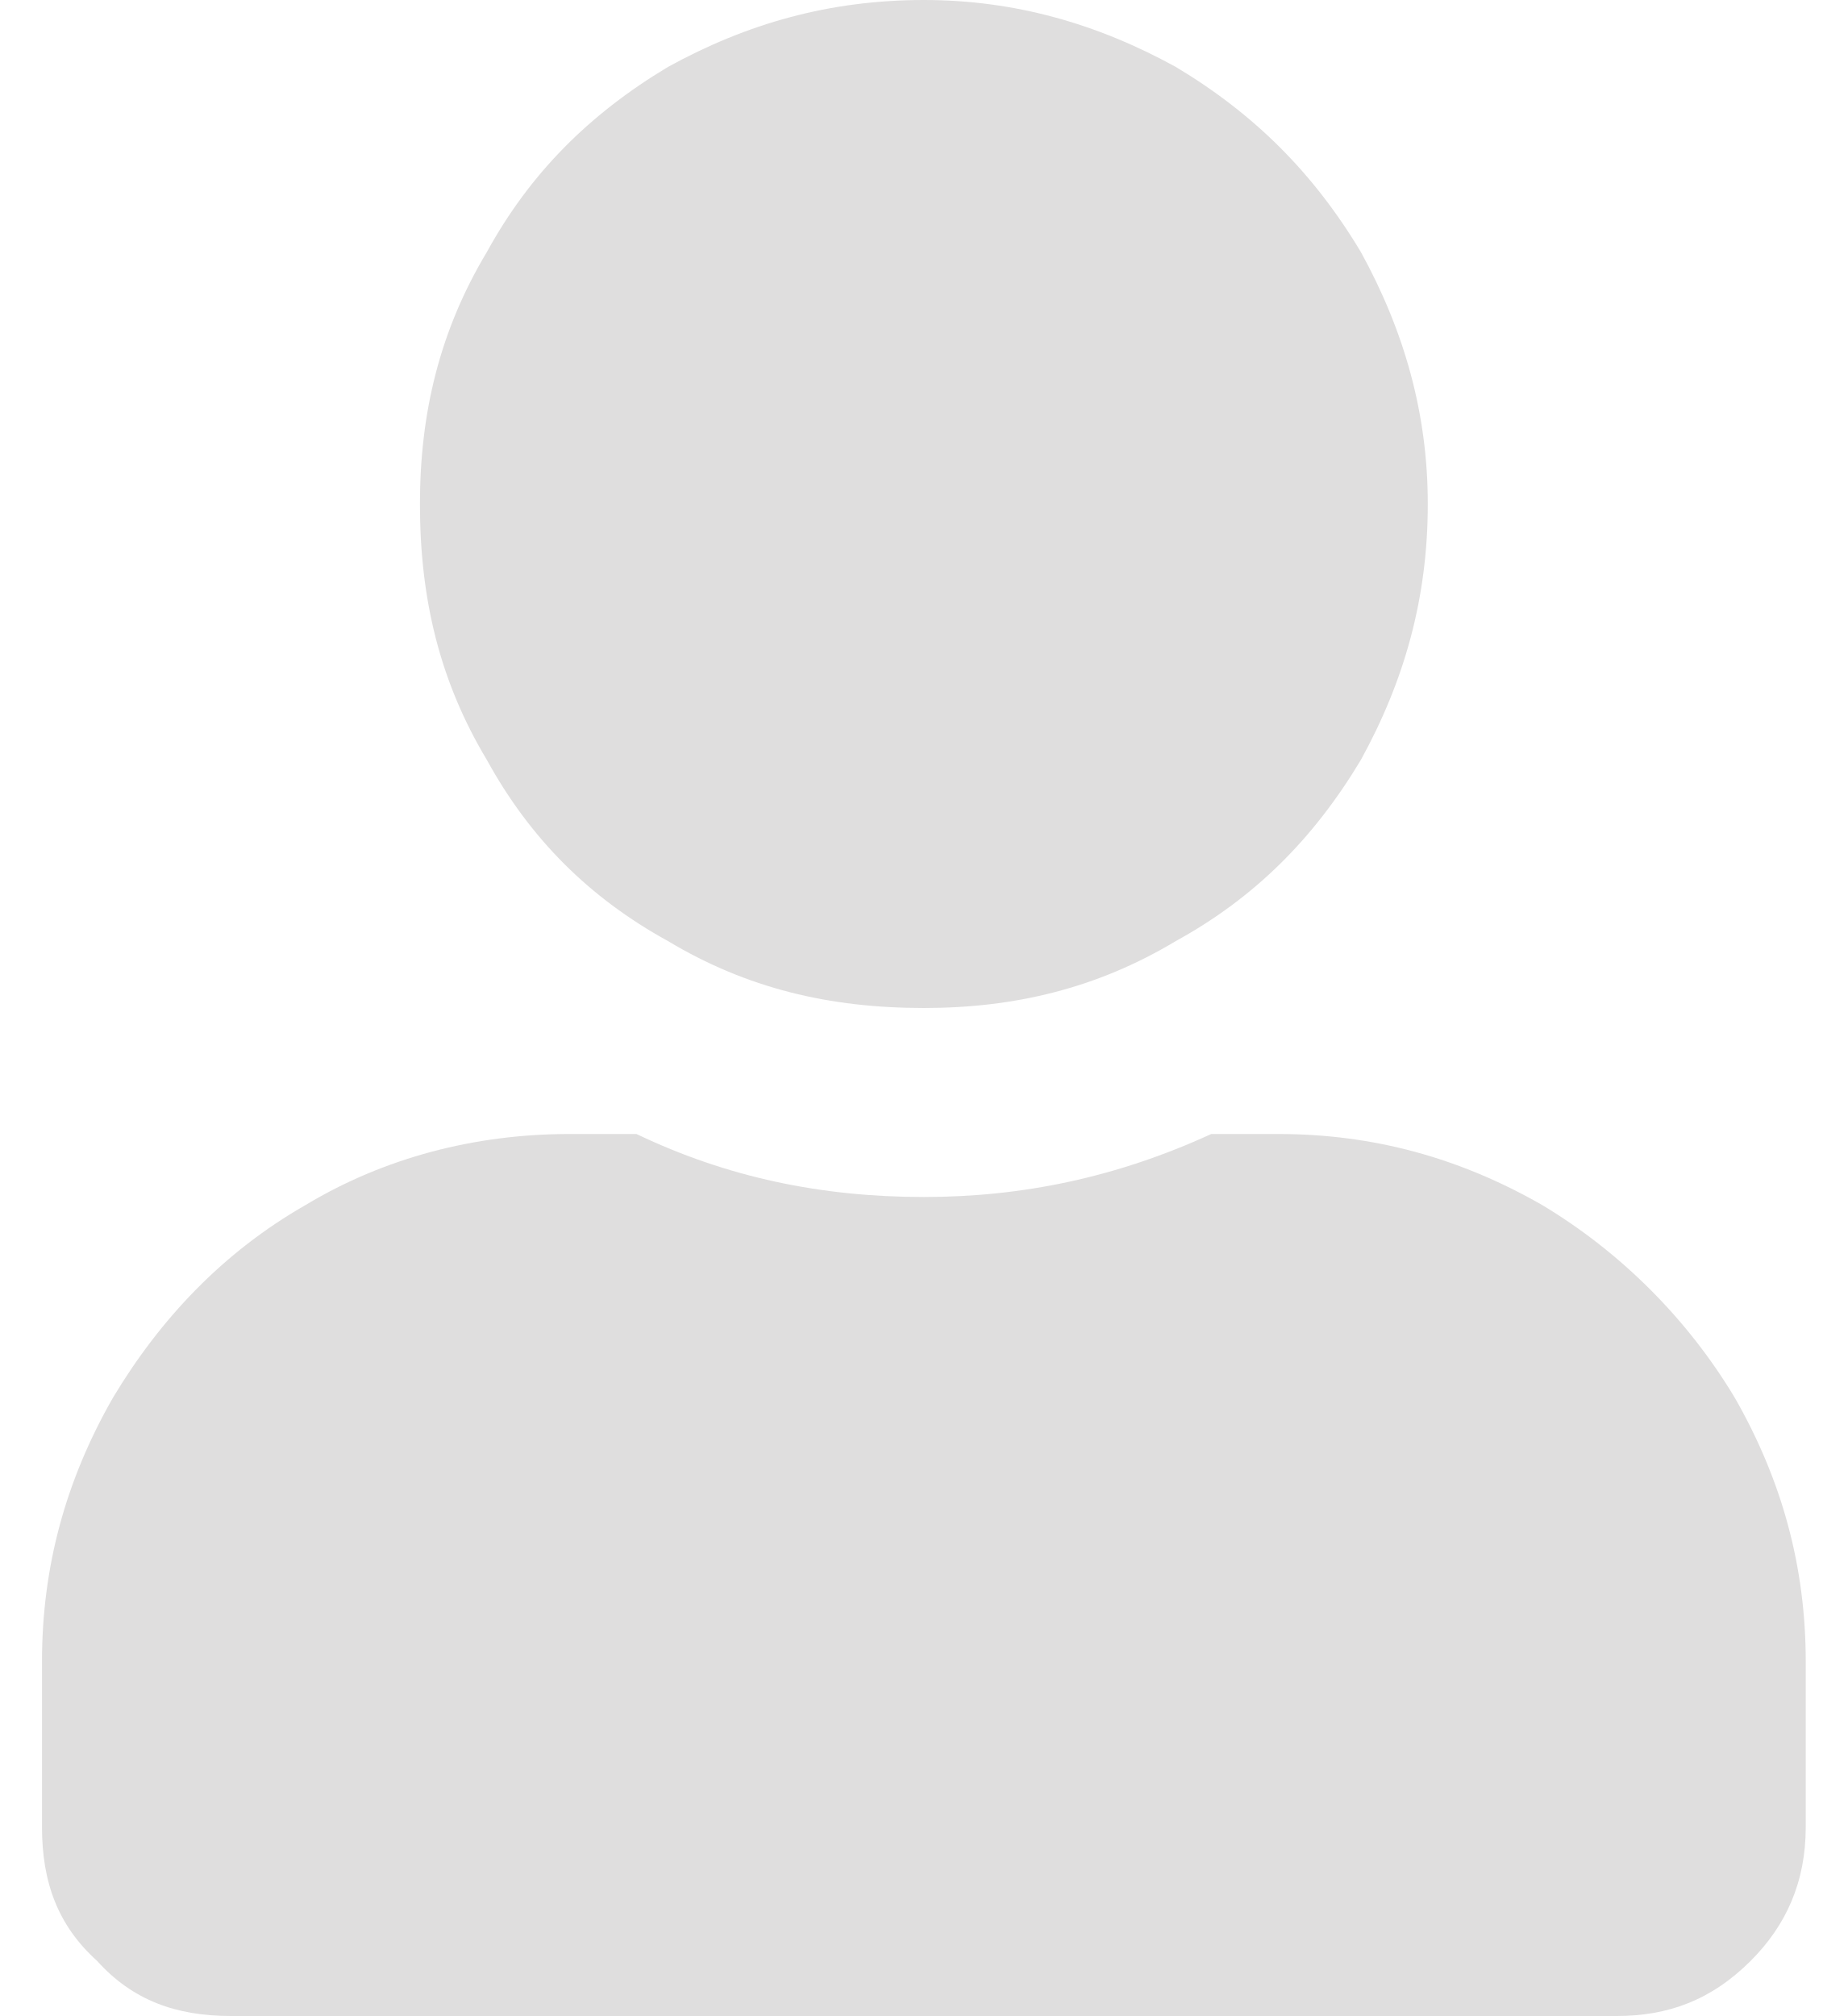
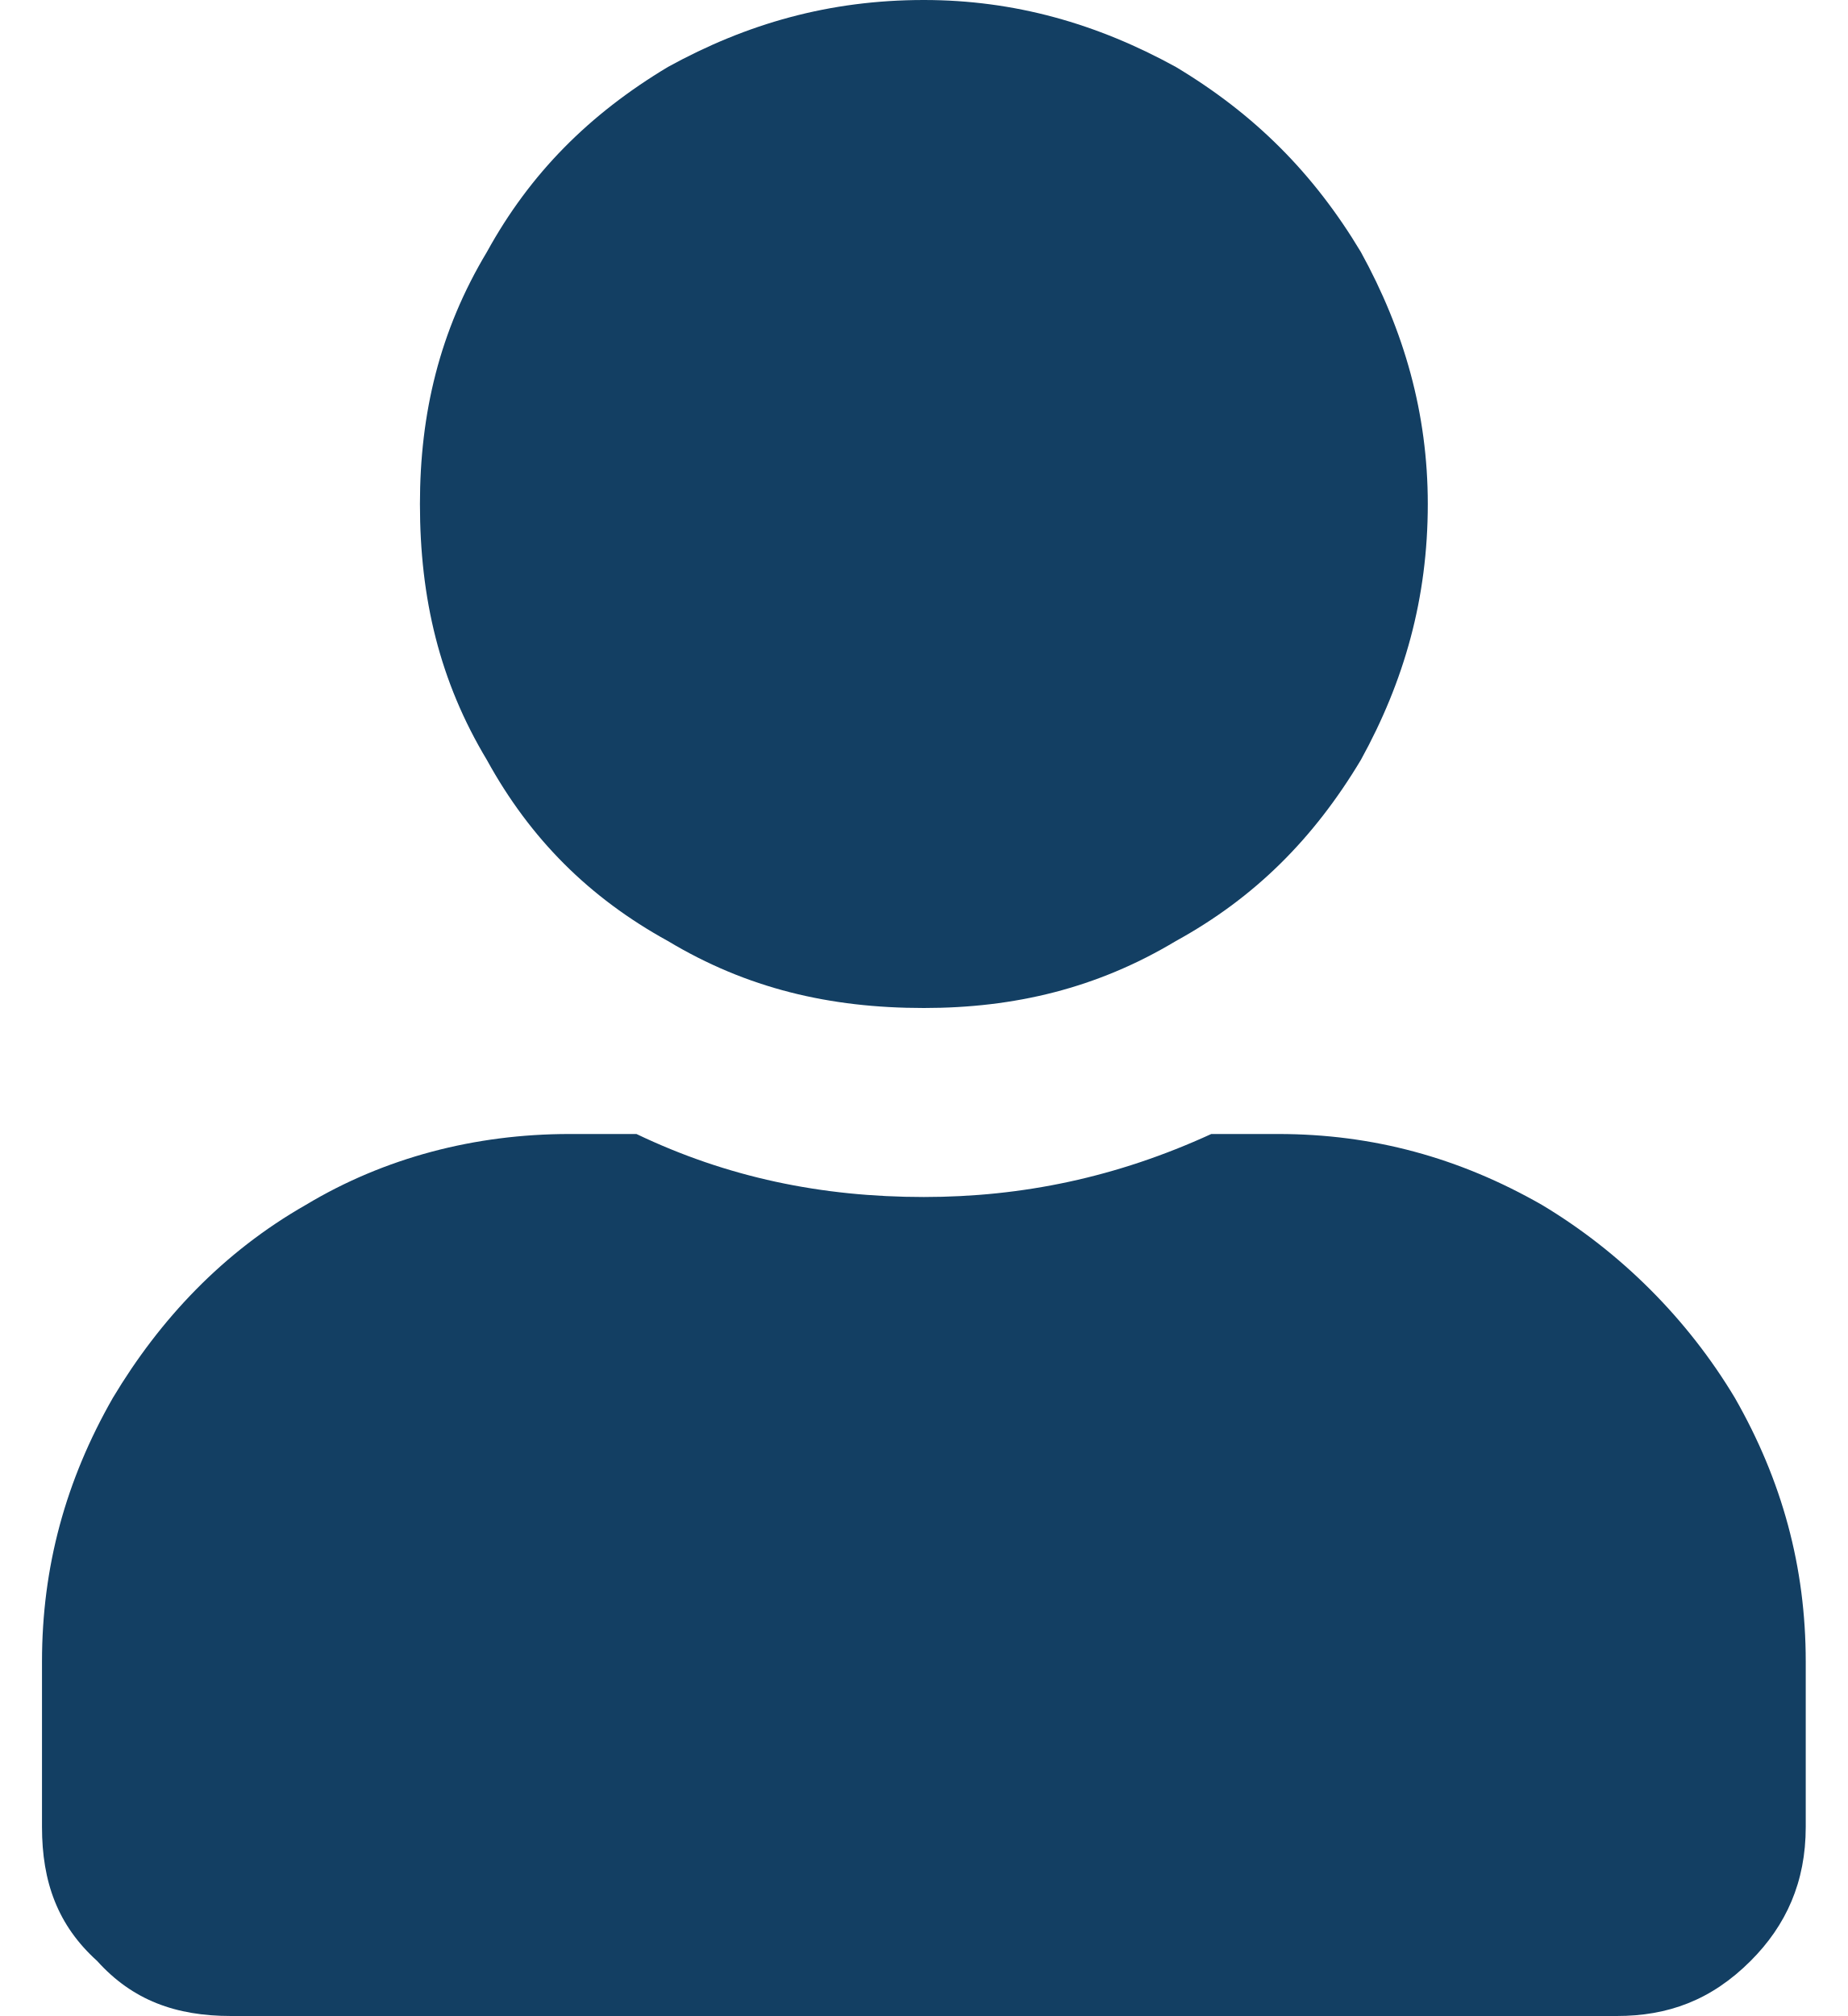
<svg xmlns="http://www.w3.org/2000/svg" width="22" height="24" viewBox="0 0 22 24" fill="none">
-   <path d="M11 12C9.875 12 8.891 11.766 7.953 11.203C7.016 10.688 6.312 9.984 5.797 9.047C5.234 8.109 5 7.125 5 6C5 4.922 5.234 3.938 5.797 3C6.312 2.062 7.016 1.359 7.953 0.797C8.891 0.281 9.875 0 11 0C12.078 0 13.062 0.281 14 0.797C14.938 1.359 15.641 2.062 16.203 3C16.719 3.938 17 4.922 17 6C17 7.125 16.719 8.109 16.203 9.047C15.641 9.984 14.938 10.688 14 11.203C13.062 11.766 12.078 12 11 12ZM15.219 13.5C16.344 13.5 17.375 13.781 18.359 14.344C19.297 14.906 20.094 15.703 20.656 16.641C21.219 17.625 21.5 18.656 21.5 19.781V21.75C21.5 22.406 21.266 22.922 20.844 23.344C20.375 23.812 19.859 24 19.25 24H2.75C2.094 24 1.578 23.812 1.156 23.344C0.688 22.922 0.5 22.406 0.5 21.75V19.781C0.5 18.656 0.781 17.625 1.344 16.641C1.906 15.703 2.656 14.906 3.641 14.344C4.578 13.781 5.656 13.5 6.781 13.5H7.578C8.656 14.016 9.781 14.25 11 14.25C12.172 14.25 13.297 14.016 14.422 13.5H15.219Z" fill="#DFDEDE" />
+   <path d="M11 12C9.875 12 8.891 11.766 7.953 11.203C7.016 10.688 6.312 9.985 5.797 9.047C5.234 8.11 5 7.125 5 6C5 4.922 5.234 3.938 5.797 3C6.312 2.063 7.016 1.359 7.953 0.797C8.891 0.281 9.875 0 11 0C12.078 0 13.062 0.281 14 0.797C14.938 1.359 15.641 2.063 16.203 3C16.719 3.938 17 4.922 17 6C17 7.125 16.719 8.11 16.203 9.047C15.641 9.985 14.938 10.688 14 11.203C13.062 11.766 12.078 12 11 12ZM15.219 13.5C16.344 13.5 17.375 13.781 18.359 14.344C19.297 14.906 20.094 15.703 20.656 16.641C21.219 17.625 21.5 18.656 21.5 19.781V21.75C21.5 22.406 21.266 22.922 20.844 23.344C20.375 23.813 19.859 24 19.25 24H2.75C2.094 24 1.578 23.813 1.156 23.344C0.688 22.922 0.5 22.406 0.5 21.75V19.781C0.5 18.656 0.781 17.625 1.344 16.641C1.906 15.703 2.656 14.906 3.641 14.344C4.578 13.781 5.656 13.5 6.781 13.5H7.578C8.656 14.016 9.781 14.25 11 14.25C12.172 14.25 13.297 14.016 14.422 13.5H15.219Z" fill="#133F63" />
</svg>
